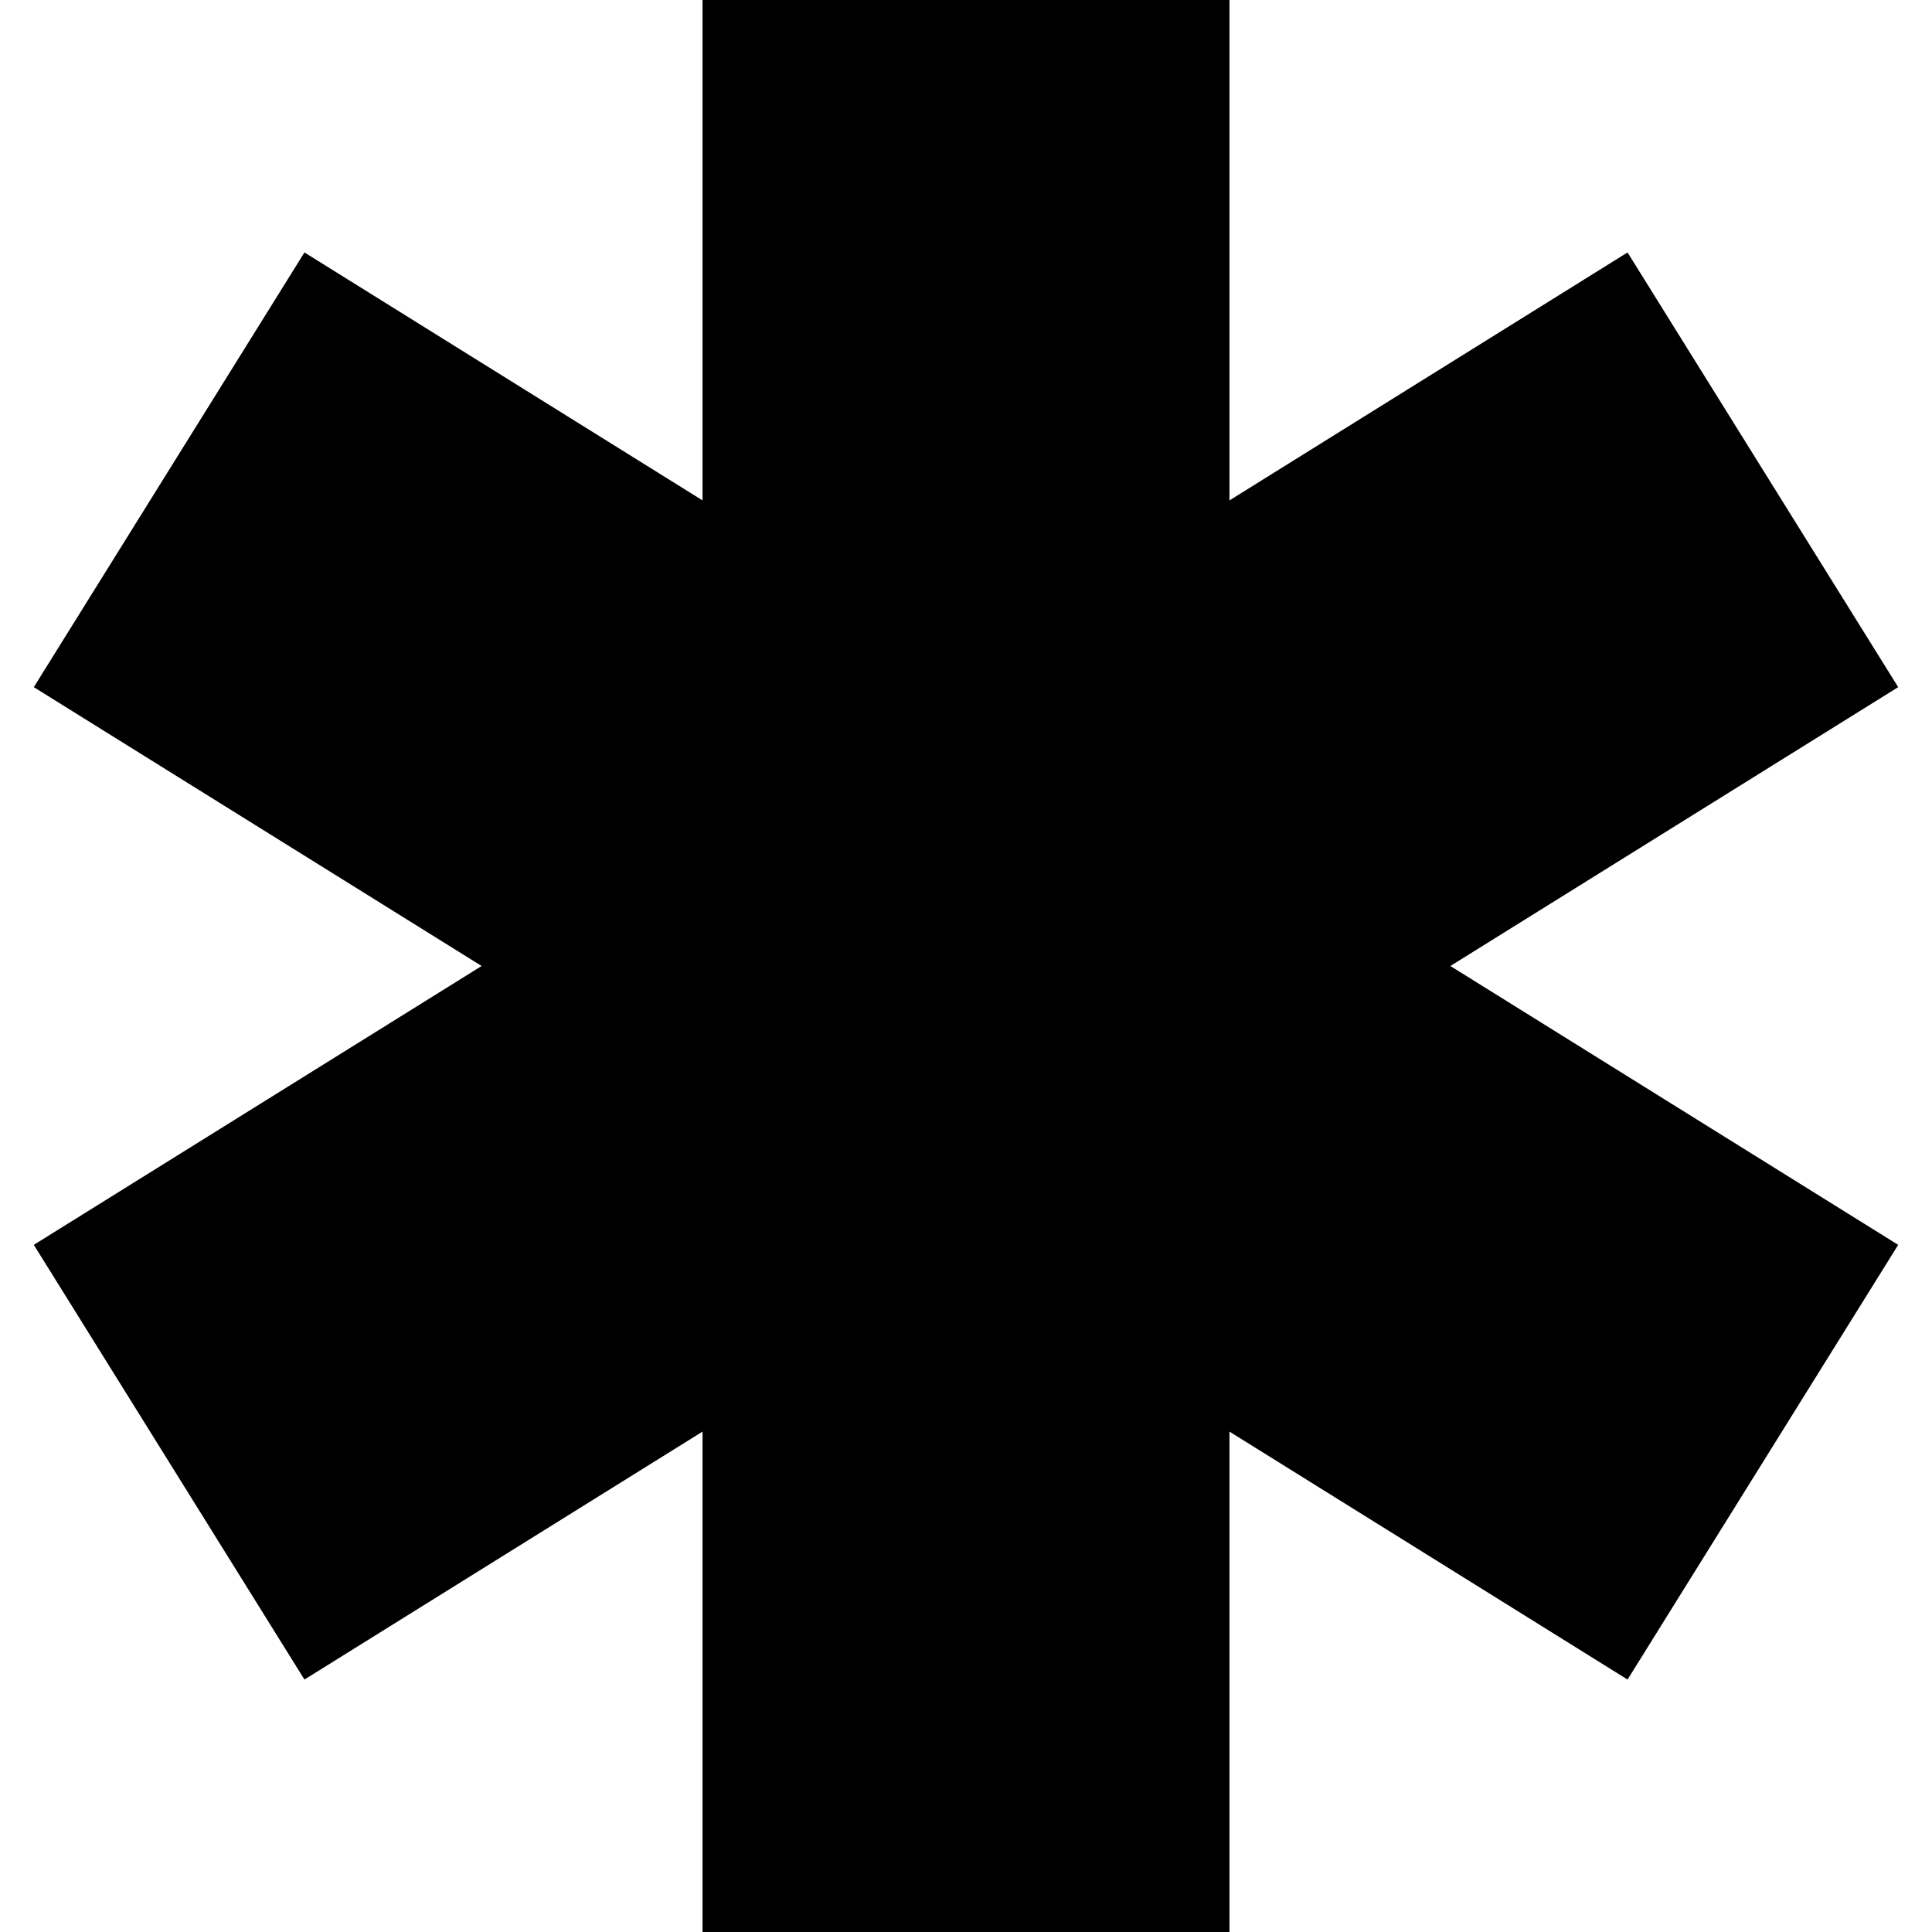
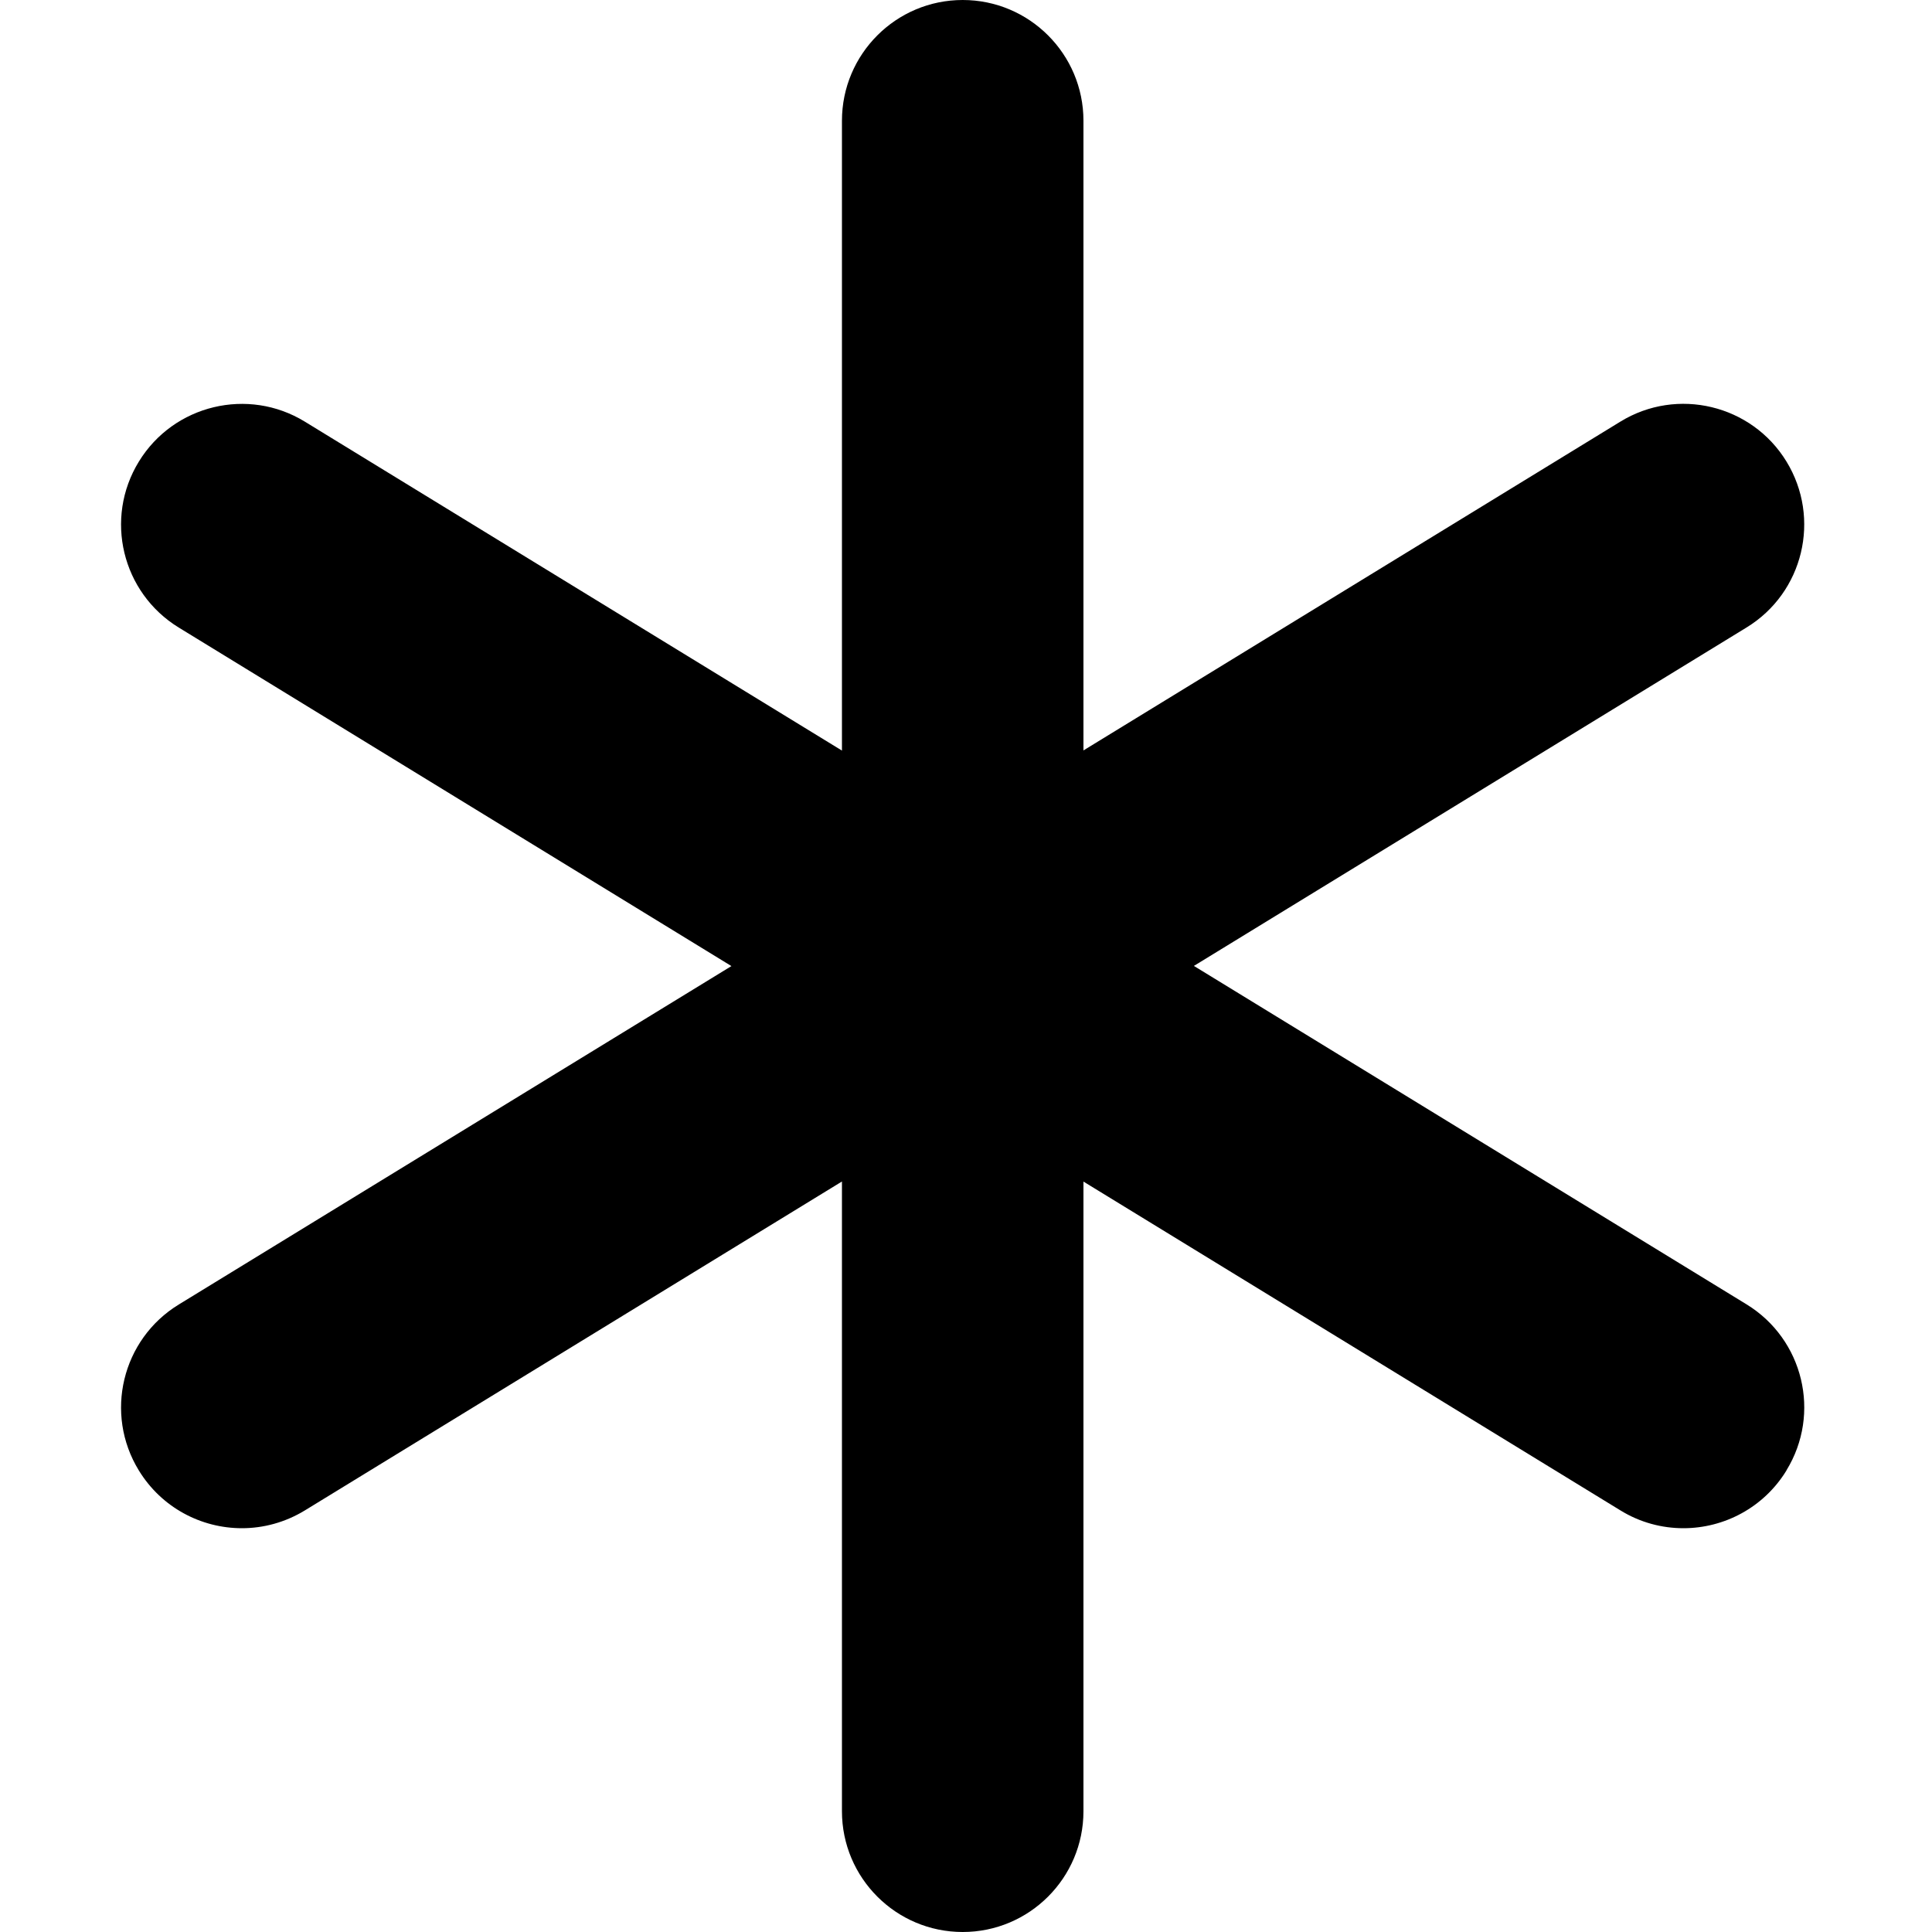
- <svg xmlns="http://www.w3.org/2000/svg" id="Layer_1" height="512" viewBox="0 0 24 24" width="512" data-name="Layer 1">
-   <path d="m23.58 8.536-3.362-5.4-4.945 3.08v-6.216h-6.546v6.216l-4.945-3.08-3.362 5.4 5.563 3.464-5.563 3.464 3.362 5.4 4.945-3.08v6.216h6.546v-6.216l4.945 3.08 3.362-5.4-5.563-3.464z" />
+ <svg xmlns="http://www.w3.org/2000/svg" id="Layer_1" data-name="Layer 1" viewBox="0 0 24 24" width="512" height="512">
+   <path d="m22.192,18.267c-.283.462-.776.717-1.28.717-.268,0-.538-.071-.782-.221l-6.671-4.085v7.822c0,.828-.672,1.5-1.5,1.5s-1.5-.672-1.5-1.5v-7.823l-6.672,4.086c-.244.149-.515.221-.782.221-.505,0-.997-.255-1.28-.717-.433-.706-.211-1.63.496-2.062l6.865-4.204L2.221,7.796c-.707-.433-.929-1.356-.496-2.062.433-.707,1.358-.928,2.062-.496l6.672,4.086V1.5c0-.828.672-1.5,1.5-1.5s1.5.672,1.5,1.5v7.822l6.671-4.085c.705-.432,1.63-.21,2.062.496s.211,1.63-.496,2.062l-6.865,4.204,6.865,4.204c.707.433.929,1.356.496,2.062Z" />
</svg>
